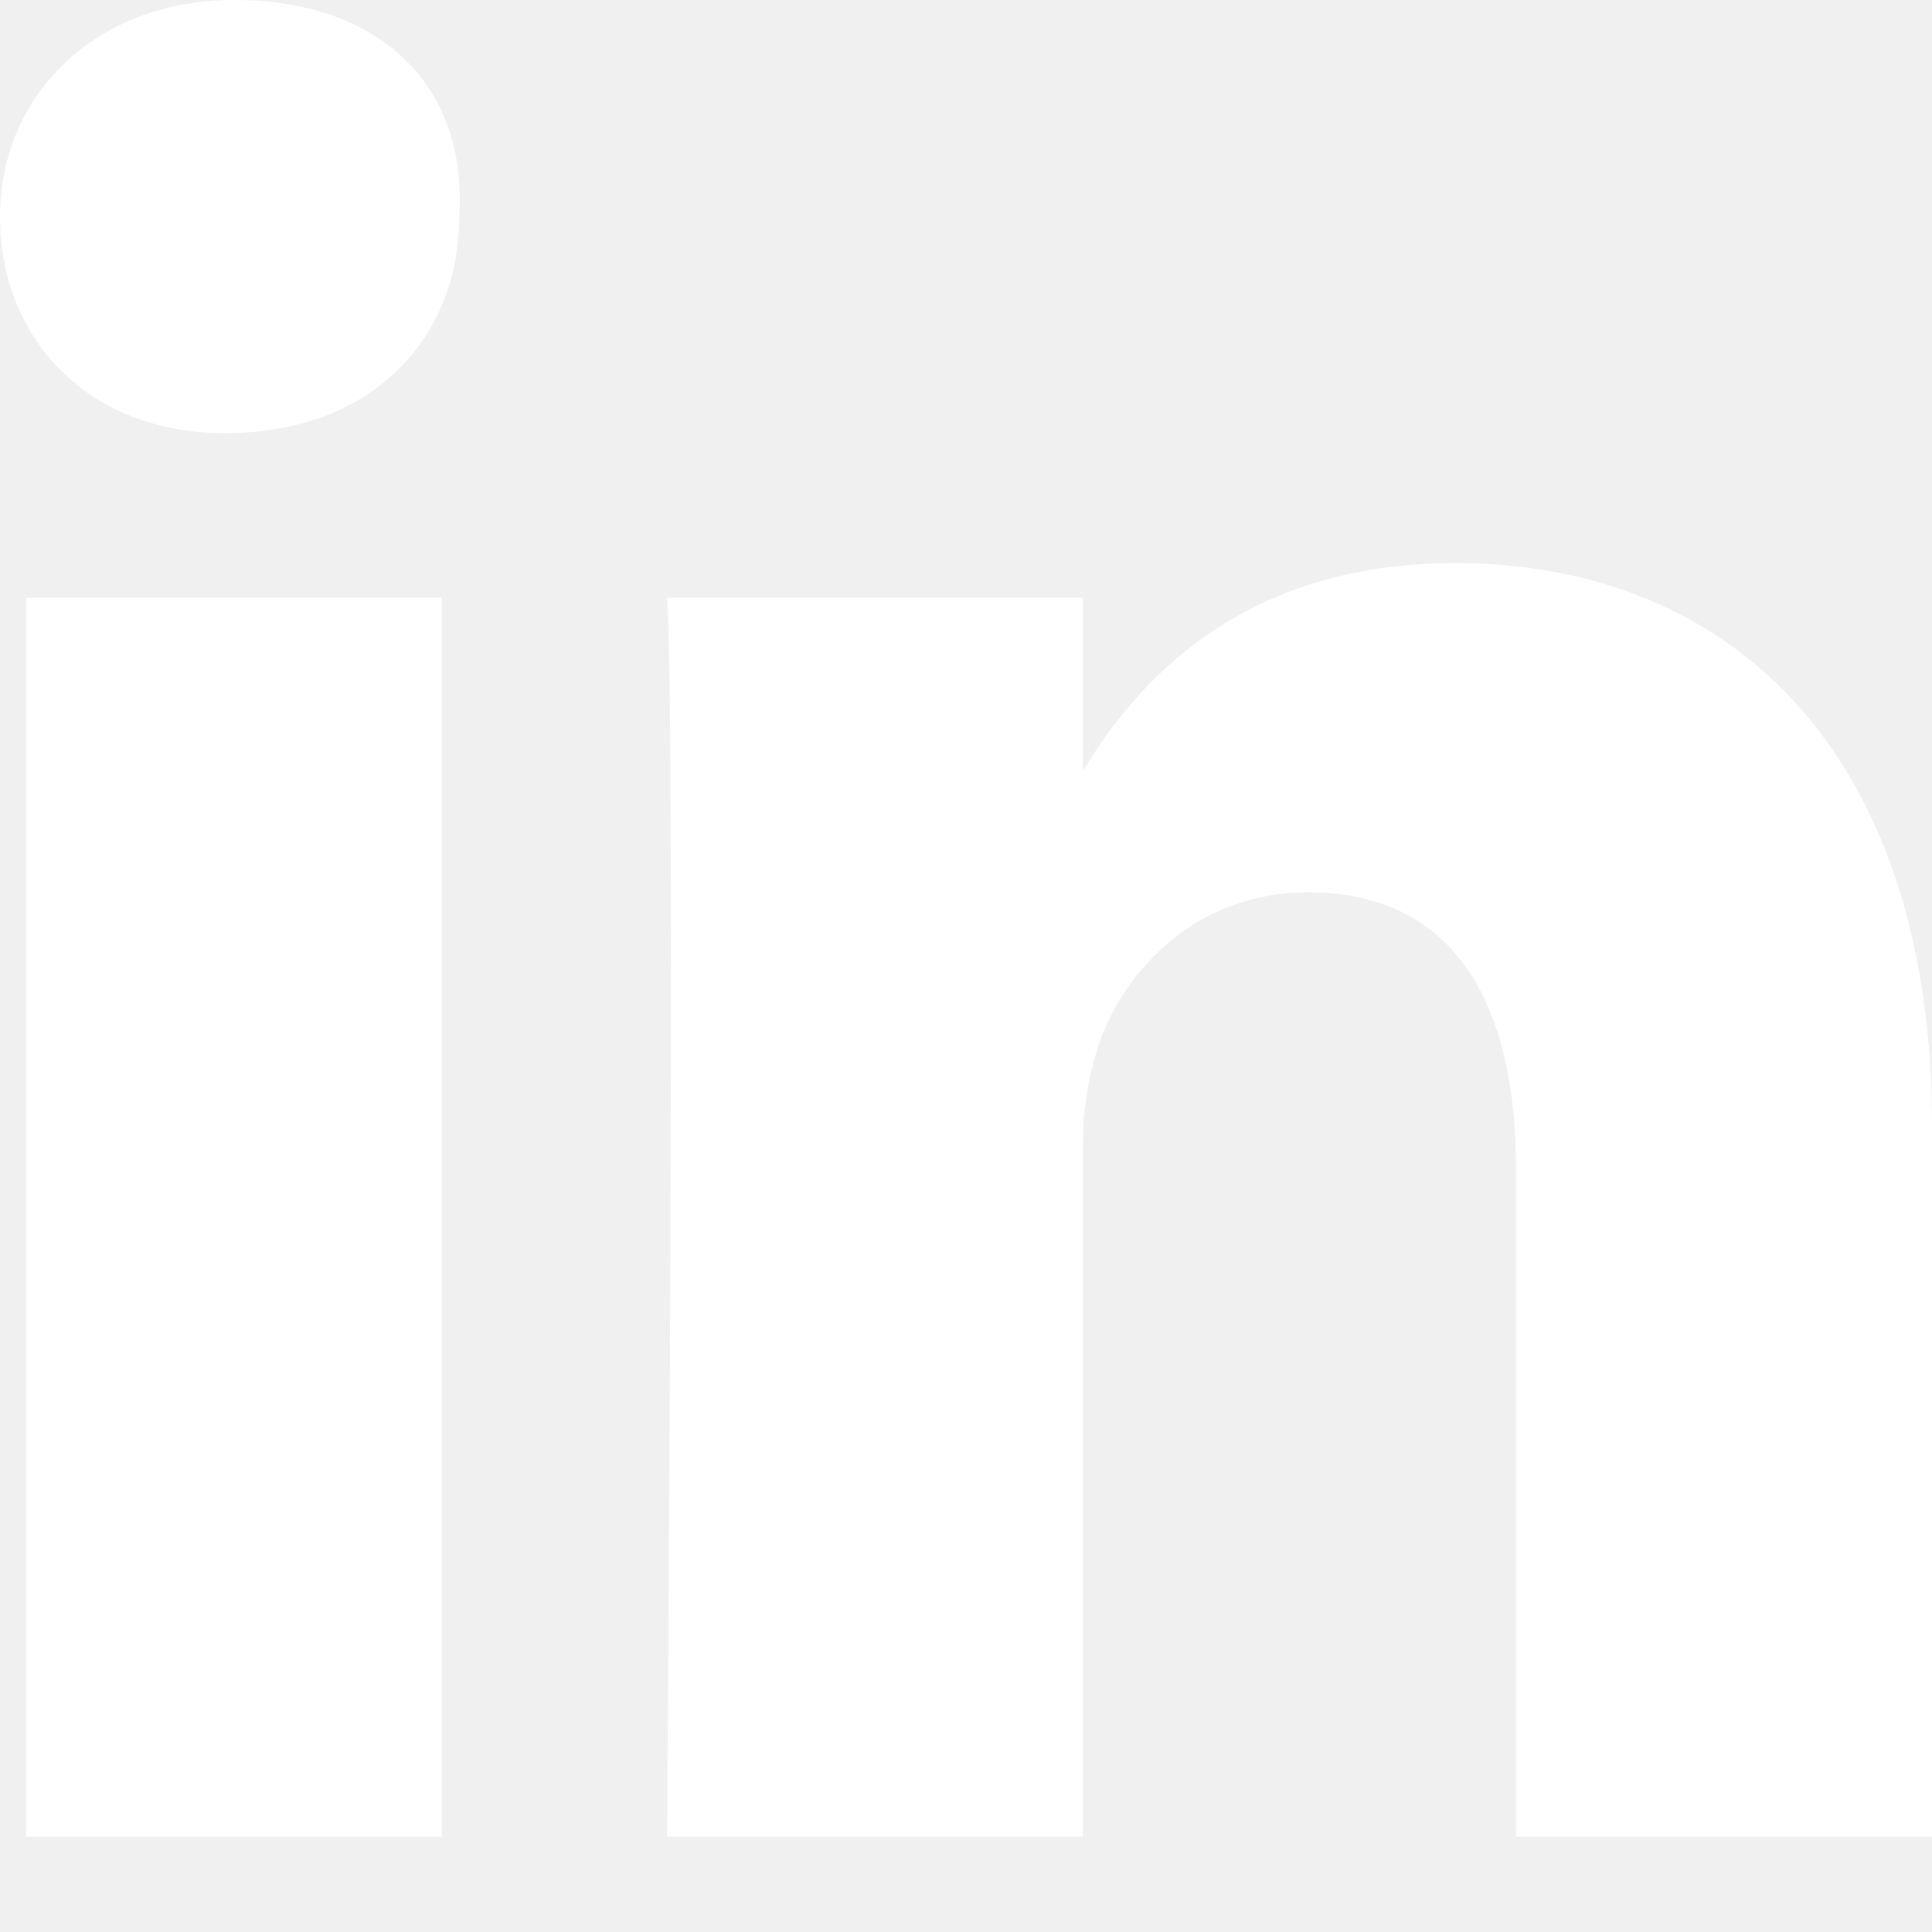
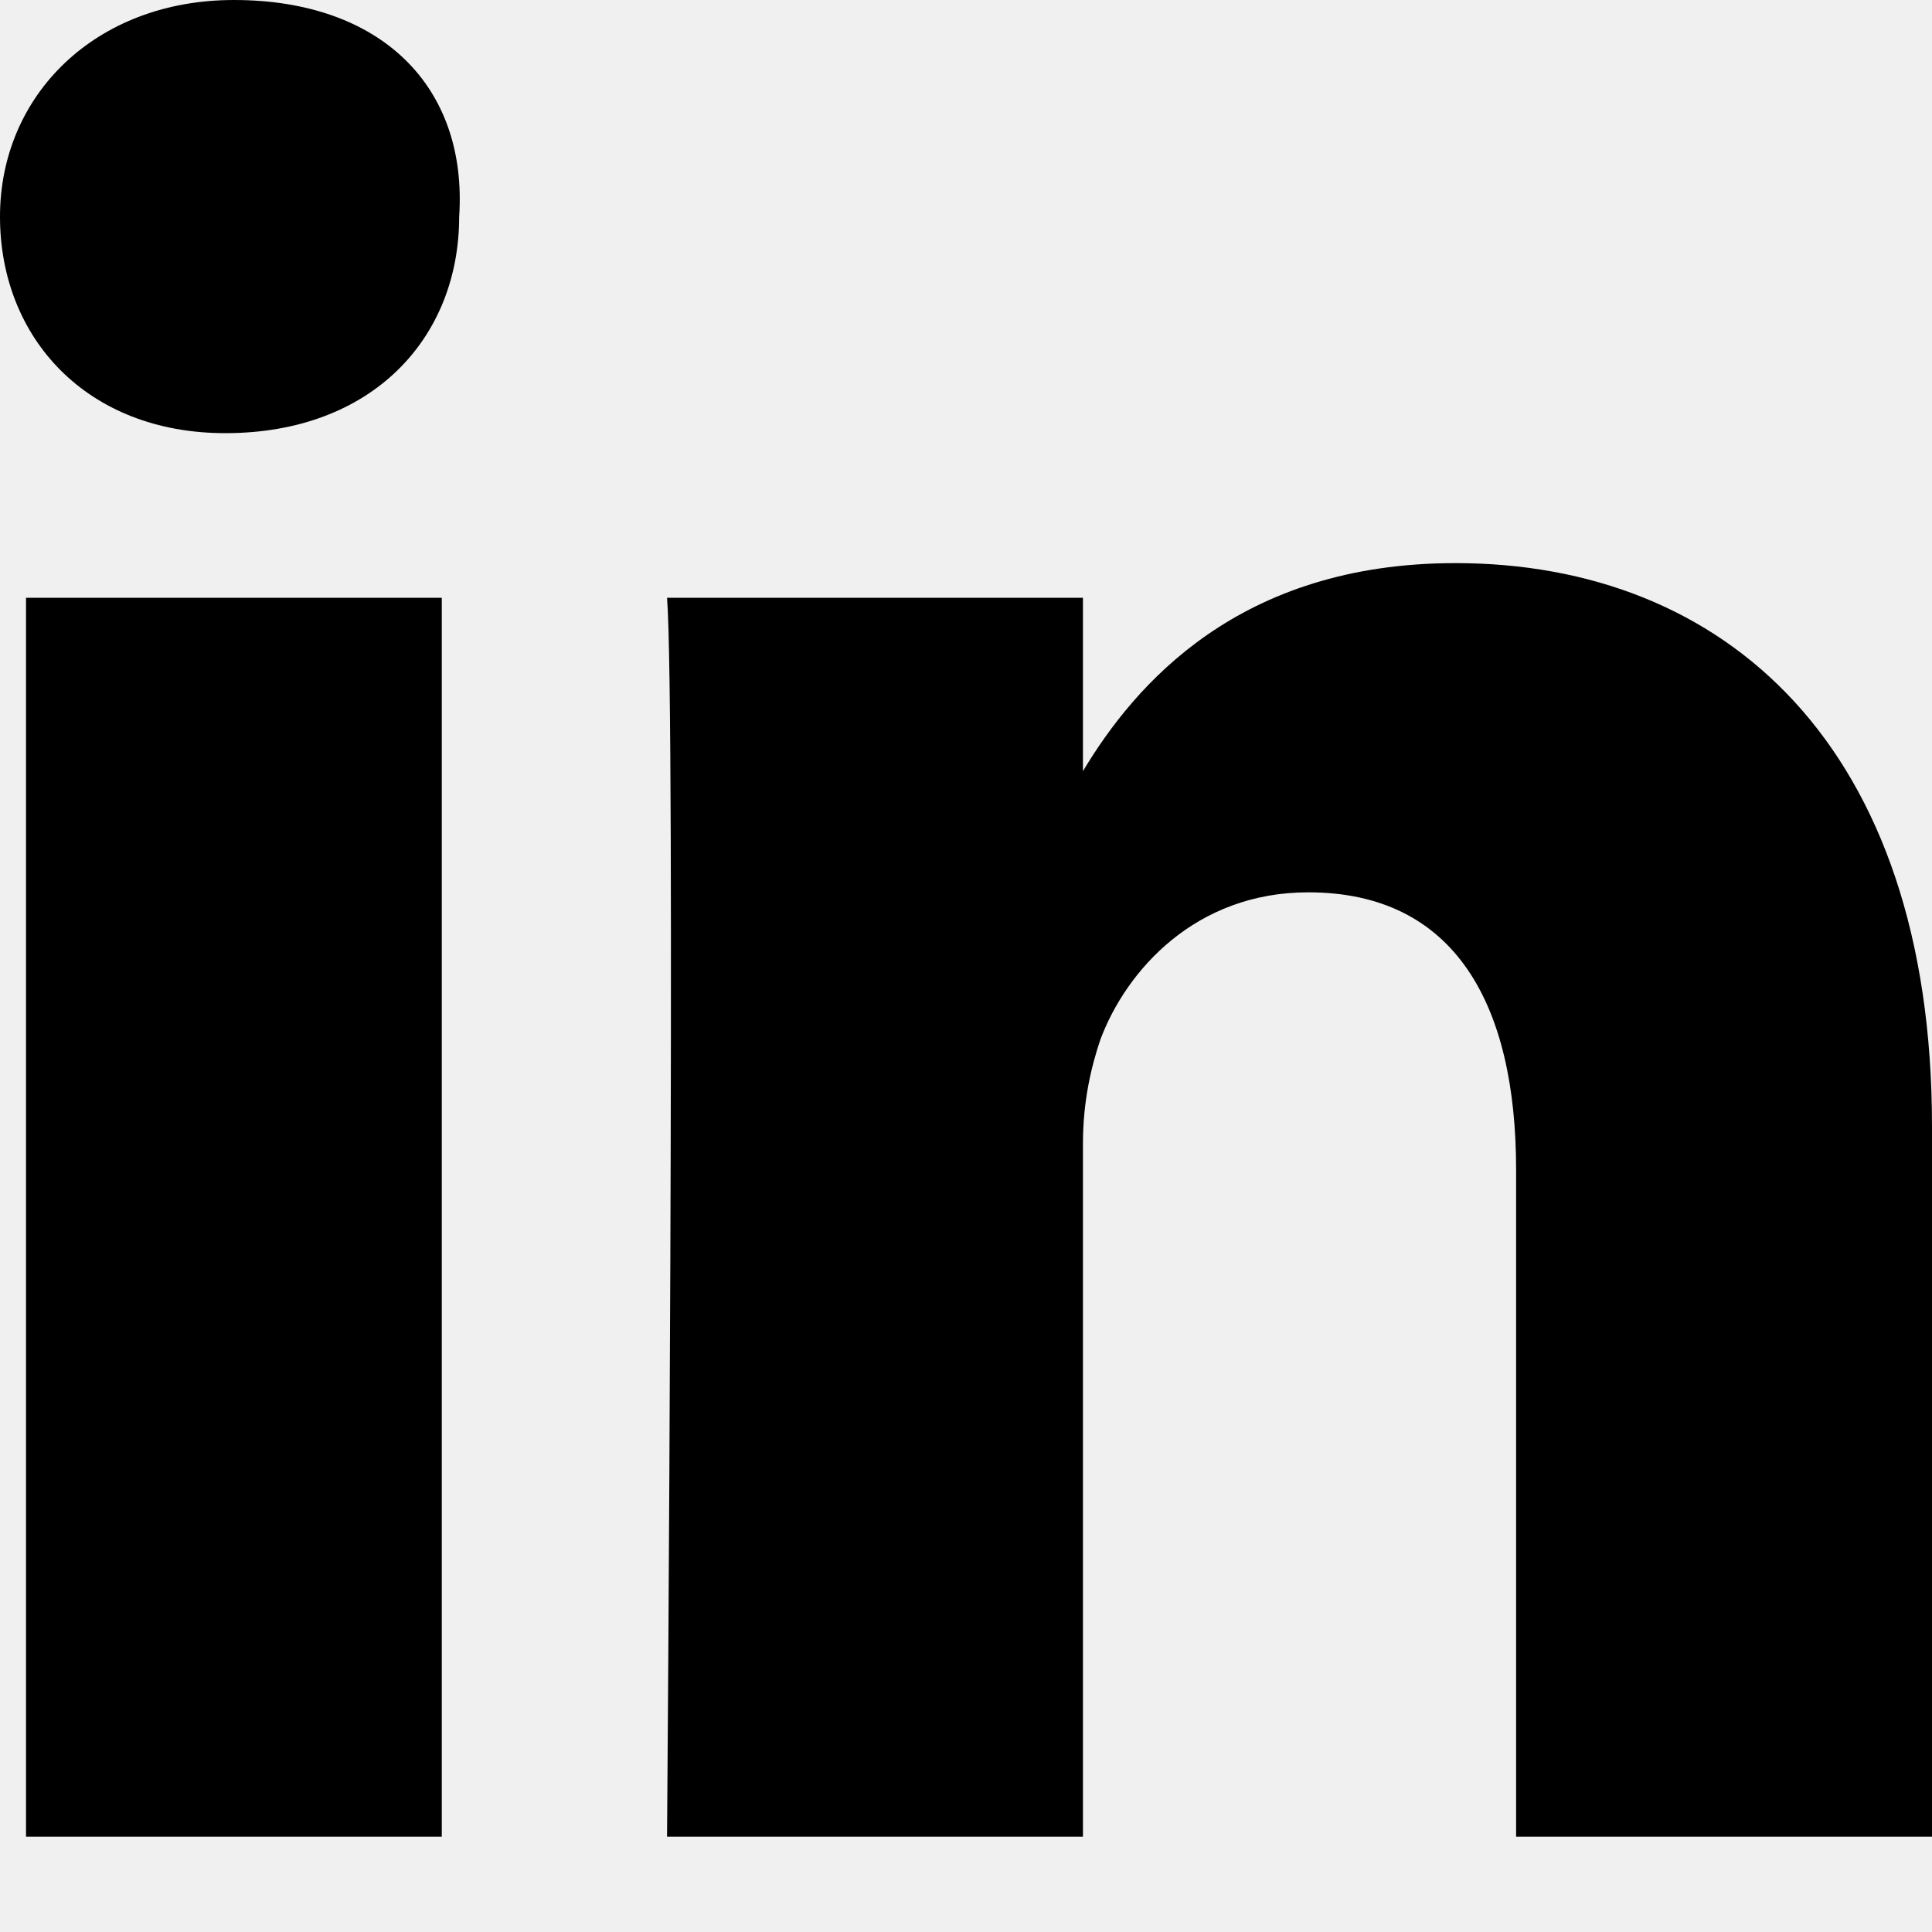
<svg xmlns="http://www.w3.org/2000/svg" width="15" height="15" viewBox="0 0 15 15">
-   <path d="M15 8.744V14.26H11.771V9.081C11.771 7.803 11.3 6.928 10.157 6.928C9.282 6.928 8.744 7.534 8.543 8.072C8.475 8.274 8.408 8.543 8.408 8.879V14.26H5.179C5.179 14.26 5.247 5.516 5.179 4.641H8.408V5.987C8.812 5.314 9.619 4.372 11.3 4.372C13.386 4.372 15 5.785 15 8.744ZM1.816 0C0.74 0 -3.05176e-05 0.74 -3.05176e-05 1.682C-3.05176e-05 2.623 0.673 3.363 1.749 3.363C2.892 3.363 3.565 2.623 3.565 1.682C3.632 0.673 2.96 0 1.816 0ZM0.202 14.26H3.43V4.641H0.202L0.202 14.26Z" fill="white" />
+   <path d="M15 8.744V14.26H11.771V9.081C11.771 7.803 11.3 6.928 10.157 6.928C9.282 6.928 8.744 7.534 8.543 8.072C8.475 8.274 8.408 8.543 8.408 8.879V14.26H5.179C5.179 14.26 5.247 5.516 5.179 4.641H8.408V5.987C8.812 5.314 9.619 4.372 11.3 4.372C13.386 4.372 15 5.785 15 8.744ZM1.816 0C0.74 0 -3.05176e-05 0.74 -3.05176e-05 1.682C-3.05176e-05 2.623 0.673 3.363 1.749 3.363C2.892 3.363 3.565 2.623 3.565 1.682C3.632 0.673 2.96 0 1.816 0ZM0.202 14.26H3.43V4.641H0.202L0.202 14.26Z" fill="currentColor" />
</svg>
